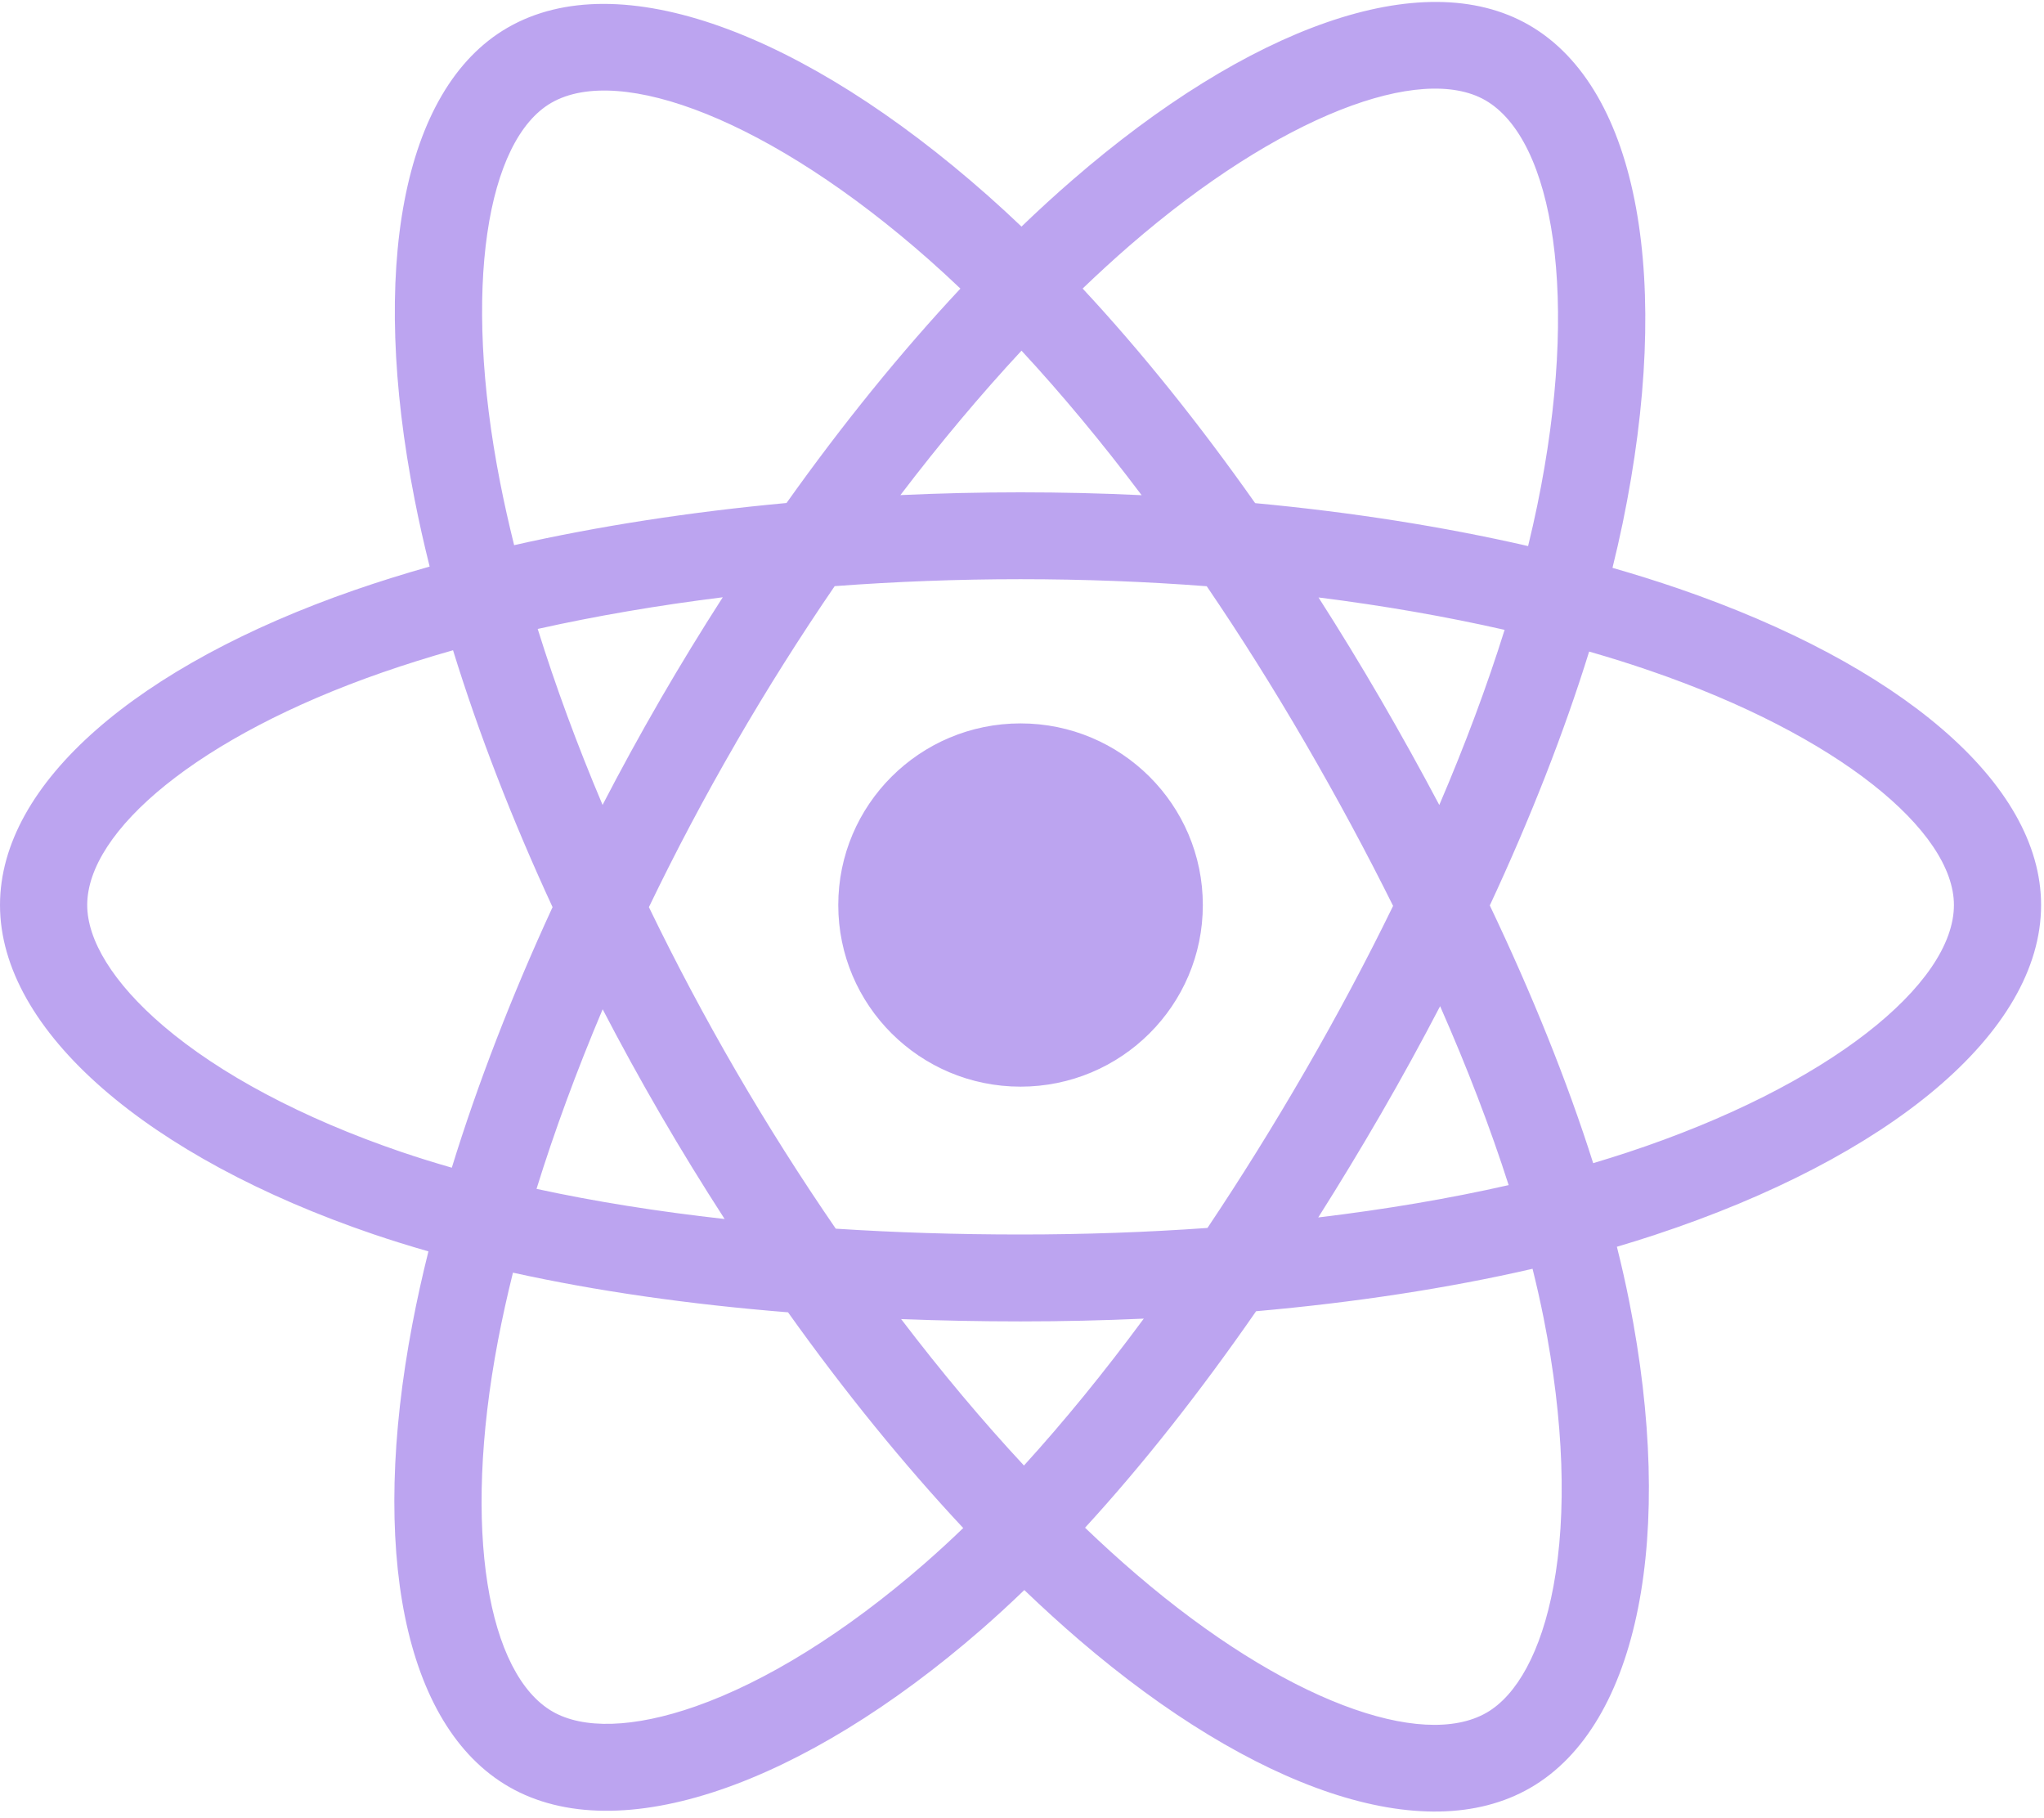
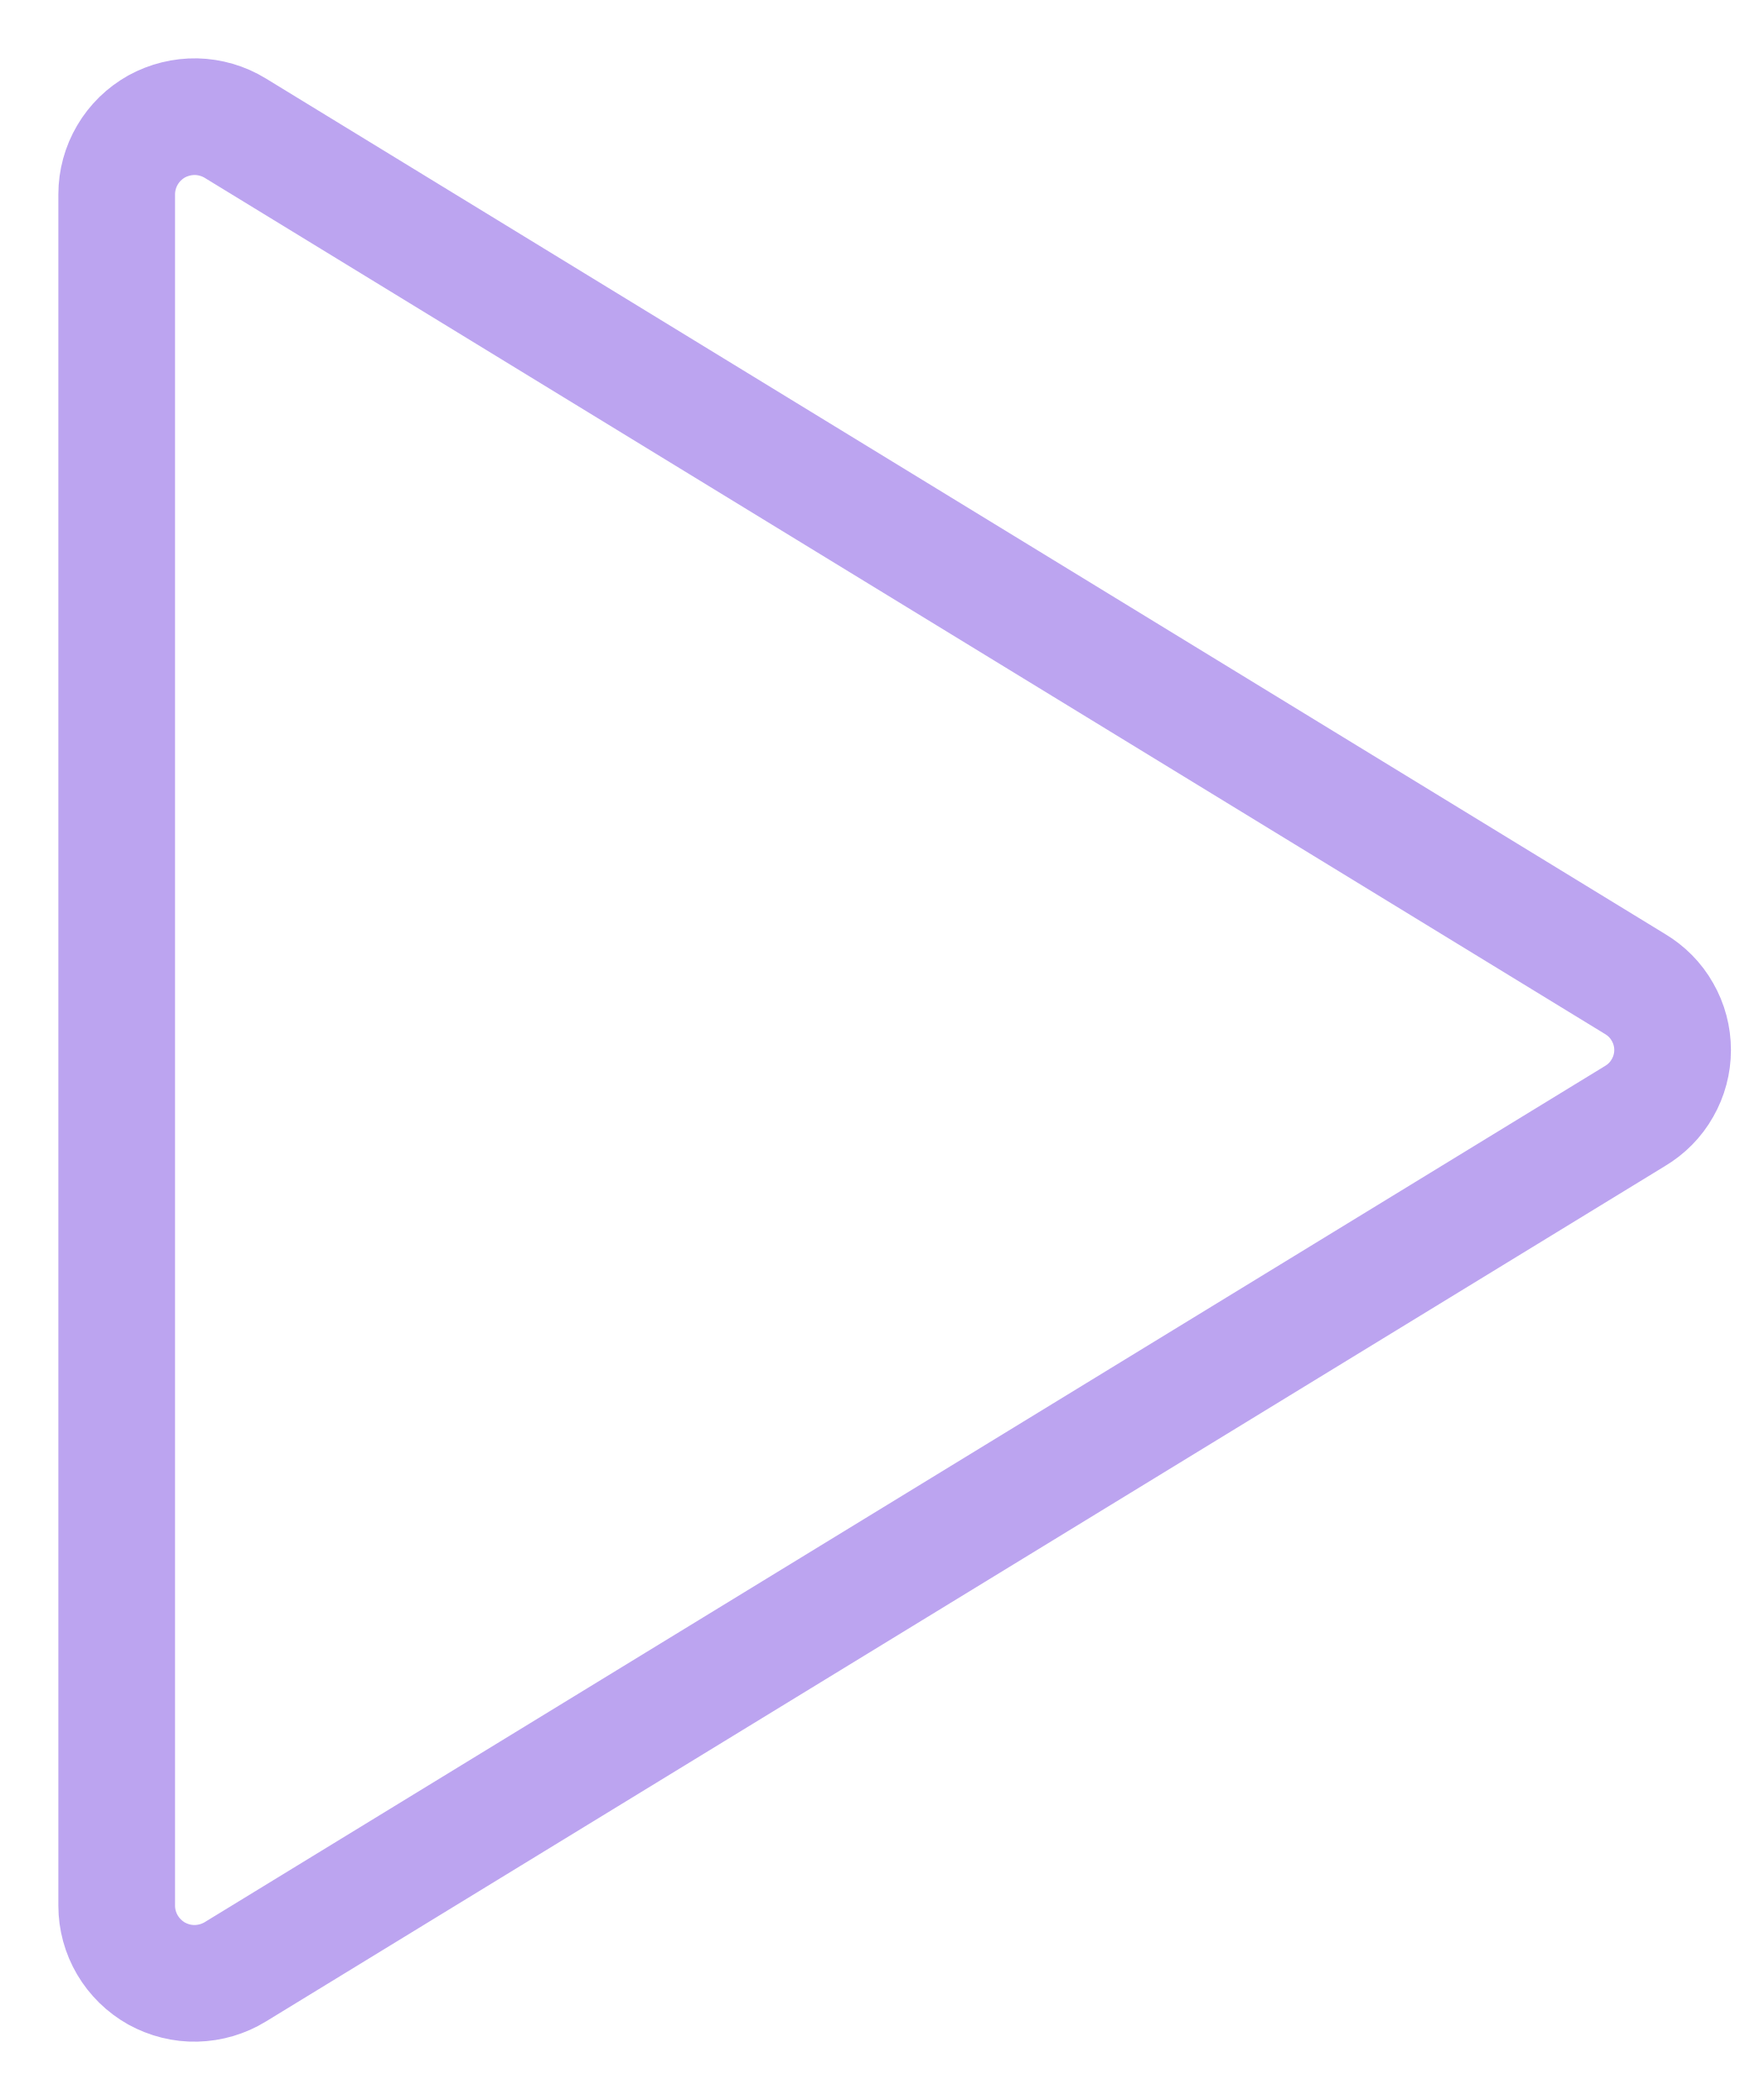
- <svg xmlns="http://www.w3.org/2000/svg" width="45" height="40" viewBox="0 0 45 40" fill="none">
-   <path d="M36.947 12.952C36.48 12.792 35.997 12.641 35.5 12.498C35.582 12.166 35.657 11.838 35.724 11.515C36.819 6.22 36.102 1.954 33.658 0.549C31.314 -0.797 27.48 0.607 23.608 3.964C23.235 4.287 22.862 4.628 22.489 4.987C22.24 4.75 21.992 4.521 21.744 4.302C17.686 0.712 13.619 -0.801 11.177 0.608C8.835 1.959 8.141 5.969 9.127 10.987C9.222 11.472 9.333 11.967 9.459 12.47C8.883 12.633 8.328 12.807 7.796 12.991C3.038 14.644 0 17.233 0 19.92C0 22.694 3.262 25.477 8.217 27.164C8.608 27.297 9.014 27.423 9.432 27.543C9.296 28.087 9.178 28.62 9.079 29.141C8.139 34.072 8.873 37.988 11.209 39.33C13.621 40.716 17.671 39.291 21.613 35.858C21.925 35.586 22.238 35.298 22.551 34.997C22.957 35.386 23.363 35.755 23.766 36.101C27.585 39.375 31.357 40.697 33.69 39.351C36.1 37.961 36.884 33.755 35.867 28.637C35.789 28.246 35.699 27.847 35.597 27.441C35.882 27.357 36.161 27.27 36.433 27.18C41.584 25.48 44.936 22.731 44.936 19.92C44.936 17.224 41.8 14.617 36.947 12.952ZM35.829 25.365C35.584 25.446 35.331 25.524 35.075 25.601C34.506 23.807 33.738 21.9 32.799 19.929C33.695 18.006 34.433 16.123 34.986 14.341C35.446 14.473 35.892 14.613 36.322 14.761C40.48 16.187 43.017 18.295 43.017 19.92C43.017 21.65 40.277 23.897 35.829 25.365ZM33.984 29.009C34.433 31.271 34.498 33.317 34.2 34.917C33.932 36.354 33.394 37.312 32.728 37.696C31.312 38.513 28.284 37.451 25.018 34.651C24.643 34.33 24.266 33.987 23.888 33.625C25.154 32.245 26.419 30.641 27.654 28.86C29.827 28.668 31.879 28.354 33.74 27.926C33.832 28.294 33.913 28.655 33.984 29.009ZM15.32 37.555C13.936 38.042 12.834 38.056 12.168 37.673C10.751 36.858 10.161 33.715 10.965 29.497C11.057 29.015 11.167 28.518 11.293 28.011C13.134 28.417 15.171 28.709 17.349 28.884C18.592 30.627 19.894 32.229 21.206 33.632C20.92 33.908 20.634 34.17 20.35 34.418C18.607 35.936 16.86 37.013 15.32 37.555ZM8.838 25.355C6.647 24.608 4.837 23.639 3.597 22.581C2.482 21.63 1.92 20.686 1.92 19.92C1.92 18.29 4.359 16.21 8.428 14.797C8.921 14.626 9.438 14.464 9.974 14.312C10.537 16.135 11.274 18.04 12.165 19.966C11.263 21.922 10.515 23.857 9.947 25.701C9.565 25.591 9.194 25.476 8.838 25.355ZM11.011 10.62C10.166 6.321 10.727 3.077 12.138 2.263C13.642 1.396 16.966 2.632 20.47 5.732C20.694 5.93 20.918 6.137 21.144 6.352C19.838 7.748 18.548 9.338 17.316 11.071C15.203 11.266 13.18 11.579 11.319 11.999C11.203 11.531 11.099 11.07 11.011 10.62ZM30.394 15.388C29.949 14.623 29.493 13.876 29.028 13.15C30.461 13.33 31.835 13.57 33.125 13.863C32.738 15.1 32.255 16.393 31.687 17.718C31.279 16.947 30.848 16.17 30.394 15.388ZM22.489 7.718C23.375 8.674 24.262 9.741 25.134 10.899C24.255 10.857 23.365 10.836 22.468 10.836C21.579 10.836 20.696 10.857 19.823 10.897C20.696 9.751 21.59 8.685 22.489 7.718ZM14.534 15.402C14.09 16.169 13.667 16.942 13.266 17.716C12.707 16.396 12.229 15.097 11.838 13.843C13.12 13.557 14.487 13.323 15.912 13.146C15.44 13.88 14.98 14.632 14.534 15.401V15.402ZM15.953 26.83C14.481 26.666 13.093 26.445 11.812 26.167C12.208 24.89 12.697 23.564 13.268 22.214C13.67 22.988 14.095 23.762 14.542 24.531H14.542C14.997 25.314 15.469 26.081 15.953 26.83ZM22.543 32.256C21.633 31.278 20.725 30.196 19.839 29.033C20.699 29.066 21.577 29.084 22.468 29.084C23.384 29.084 24.289 29.063 25.181 29.023C24.306 30.208 23.422 31.291 22.543 32.256ZM31.705 22.146C32.306 23.509 32.812 24.829 33.214 26.084C31.911 26.38 30.504 26.618 29.022 26.796C29.489 26.059 29.949 25.299 30.402 24.518C30.86 23.727 31.294 22.935 31.705 22.146ZM28.739 23.562C28.037 24.776 27.315 25.934 26.583 27.027C25.25 27.122 23.872 27.171 22.468 27.171C21.07 27.171 19.709 27.128 18.4 27.043C17.638 25.935 16.901 24.774 16.203 23.573H16.203C15.507 22.375 14.867 21.167 14.286 19.966C14.866 18.762 15.505 17.552 16.198 16.357L16.197 16.357C16.891 15.158 17.622 14.002 18.376 12.901C19.713 12.801 21.083 12.748 22.468 12.748H22.468C23.859 12.748 25.231 12.801 26.567 12.903C27.311 13.995 28.036 15.148 28.733 16.347C29.437 17.559 30.084 18.76 30.67 19.939C30.086 21.137 29.44 22.35 28.739 23.562ZM32.699 2.206C34.204 3.071 34.789 6.557 33.843 11.129C33.783 11.421 33.715 11.718 33.642 12.019C31.777 11.591 29.753 11.272 27.633 11.074C26.398 9.322 25.119 7.729 23.835 6.351C24.18 6.02 24.525 5.704 24.868 5.406C28.186 2.53 31.286 1.395 32.699 2.206ZM22.468 15.922C24.684 15.922 26.481 17.712 26.481 19.92C26.481 22.128 24.684 23.917 22.468 23.917C20.252 23.917 18.455 22.128 18.455 19.92C18.455 17.712 20.252 15.922 22.468 15.922Z" fill="#7B4AE2" fill-opacity="0.5" />
+ <svg xmlns="http://www.w3.org/2000/svg" width="15" height="18" viewBox="0 0 15 18" fill="none">
+   <path d="M14.009 8.433L2.017 1.099C1.916 1.037 1.8 1.003 1.681 1C1.563 0.998 1.446 1.027 1.342 1.084C1.239 1.142 1.152 1.226 1.092 1.329C1.032 1.431 1 1.547 1 1.666V16.334C1 16.453 1.032 16.569 1.092 16.671C1.152 16.773 1.239 16.858 1.342 16.916C1.446 16.973 1.563 17.003 1.681 17C1.8 16.997 1.916 16.963 2.017 16.901L14.009 9.567C14.108 9.508 14.19 9.426 14.246 9.326C14.303 9.227 14.333 9.114 14.333 9C14.333 8.886 14.303 8.773 14.246 8.674C14.19 8.574 14.108 8.492 14.009 8.433V8.433Z" stroke="#7B4AE2" stroke-opacity="0.5" stroke-linecap="round" stroke-linejoin="round" />
</svg>
